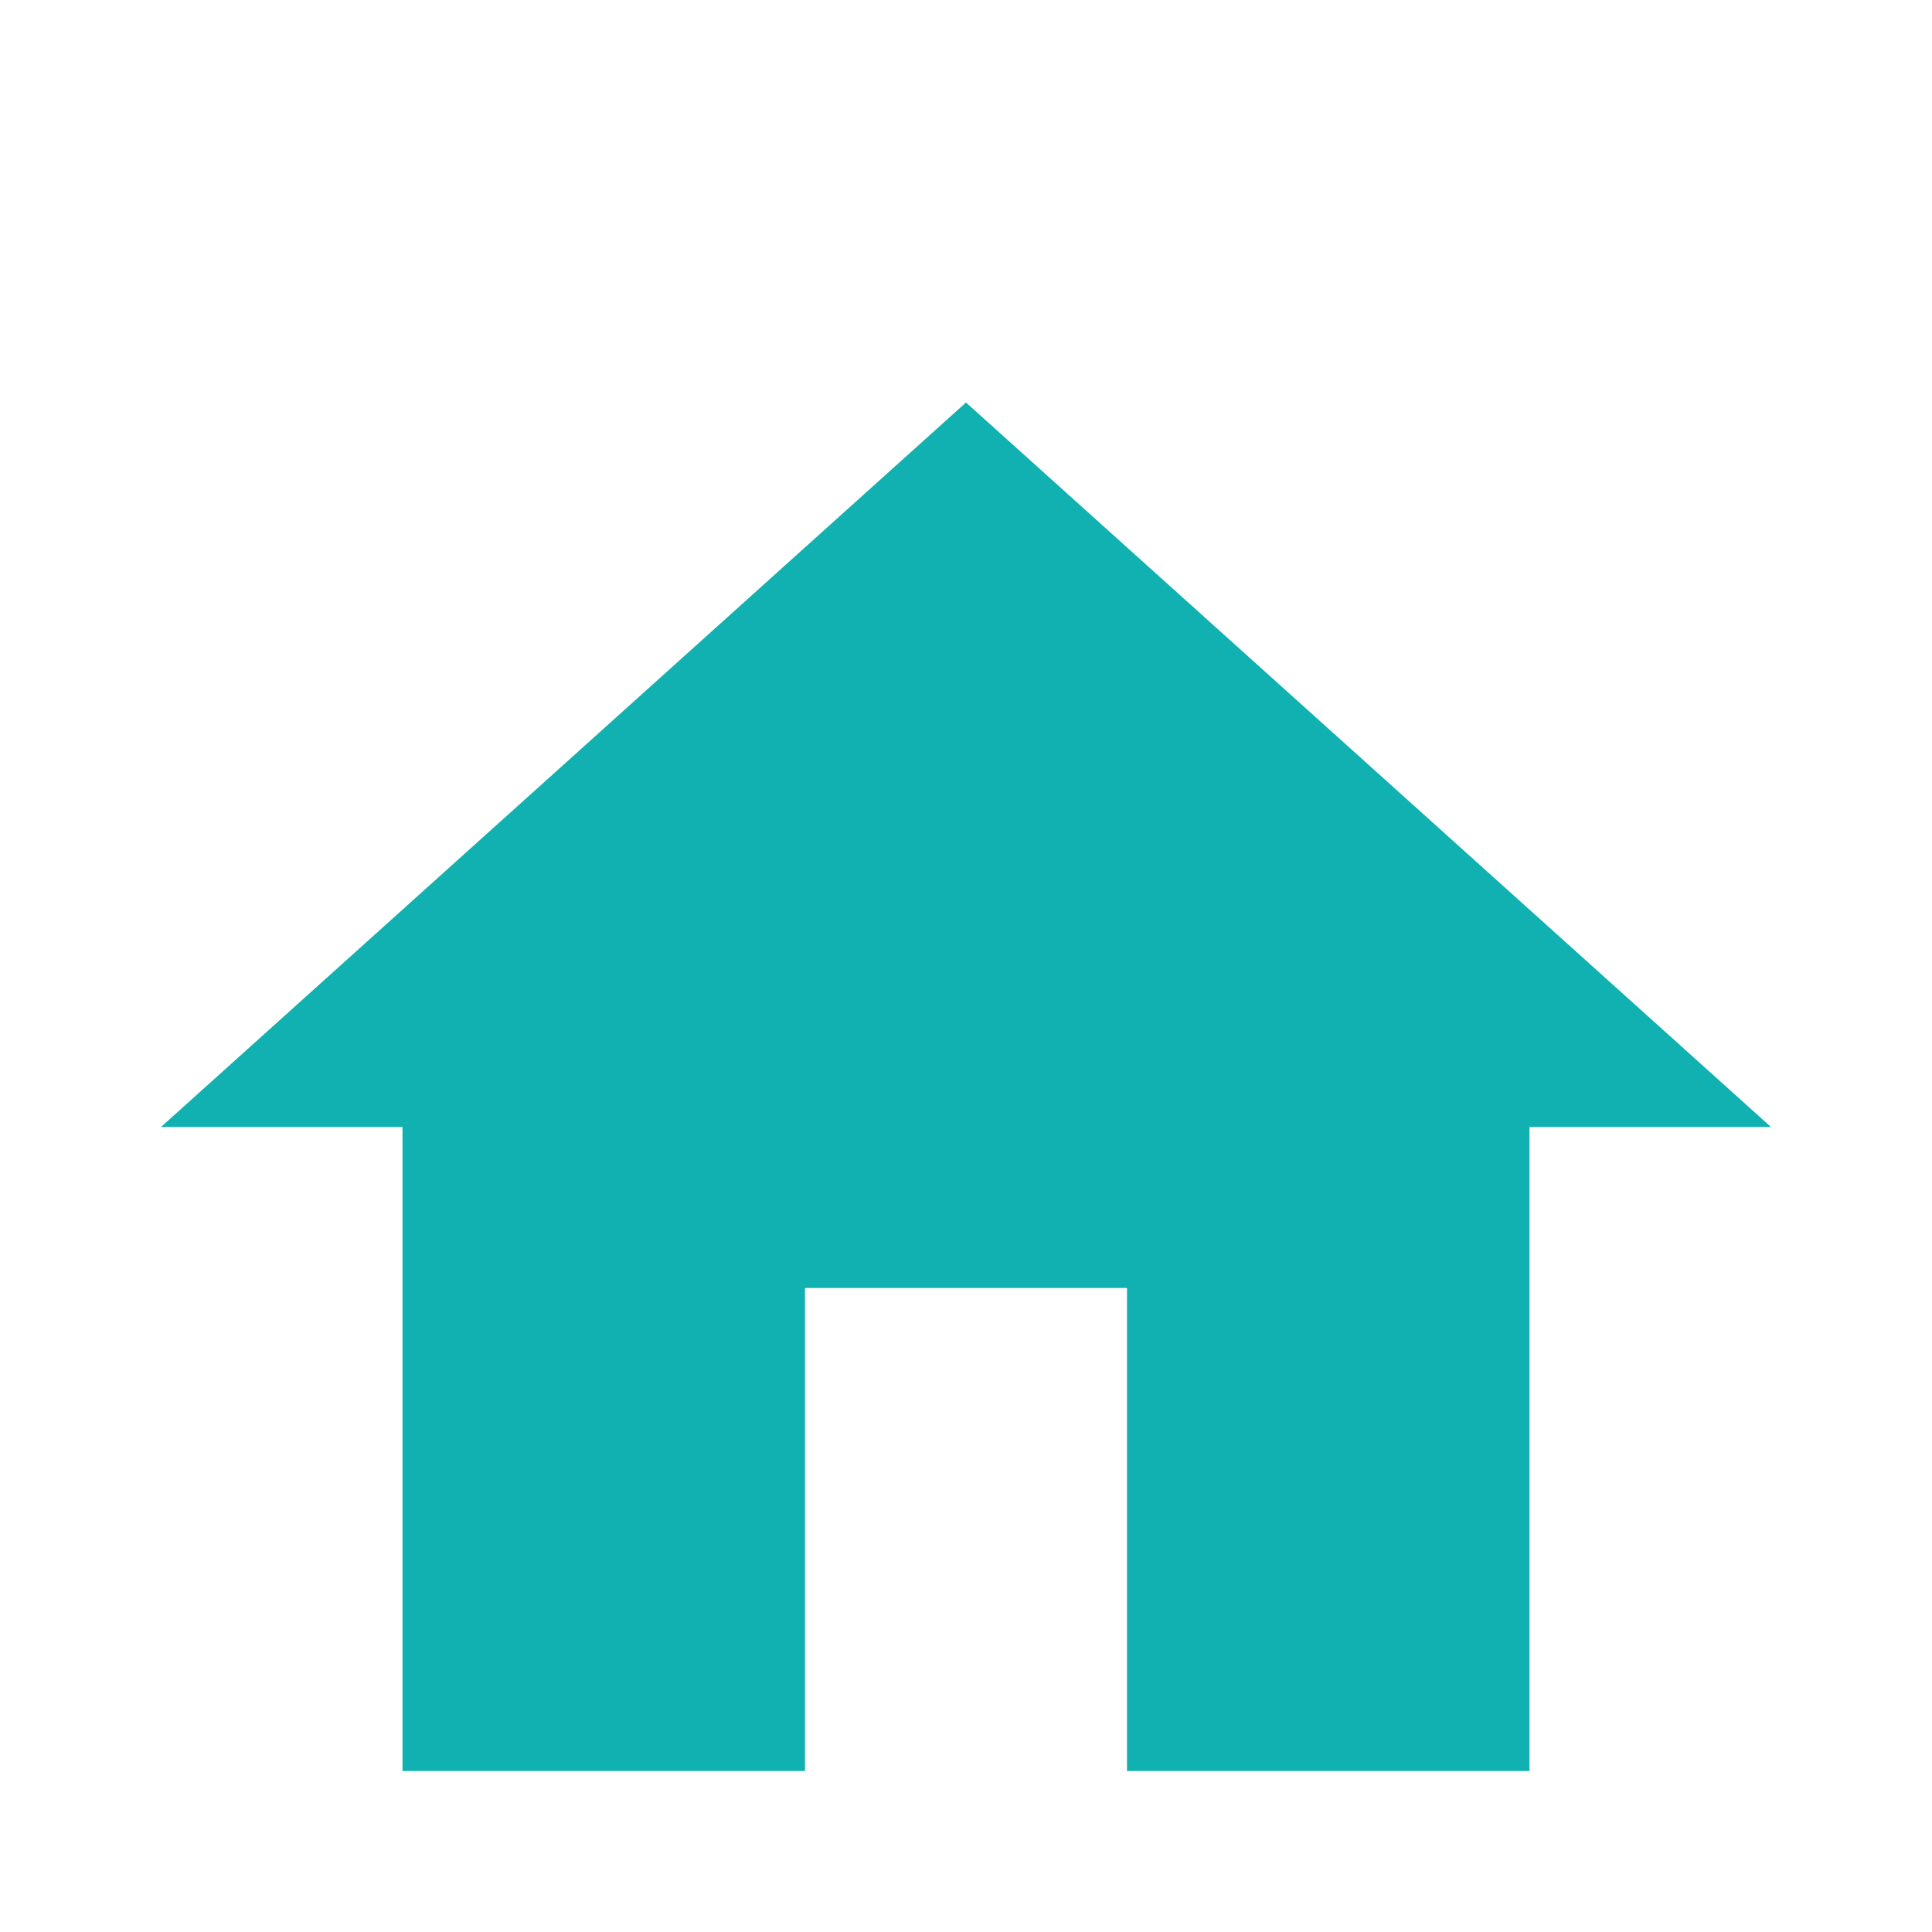
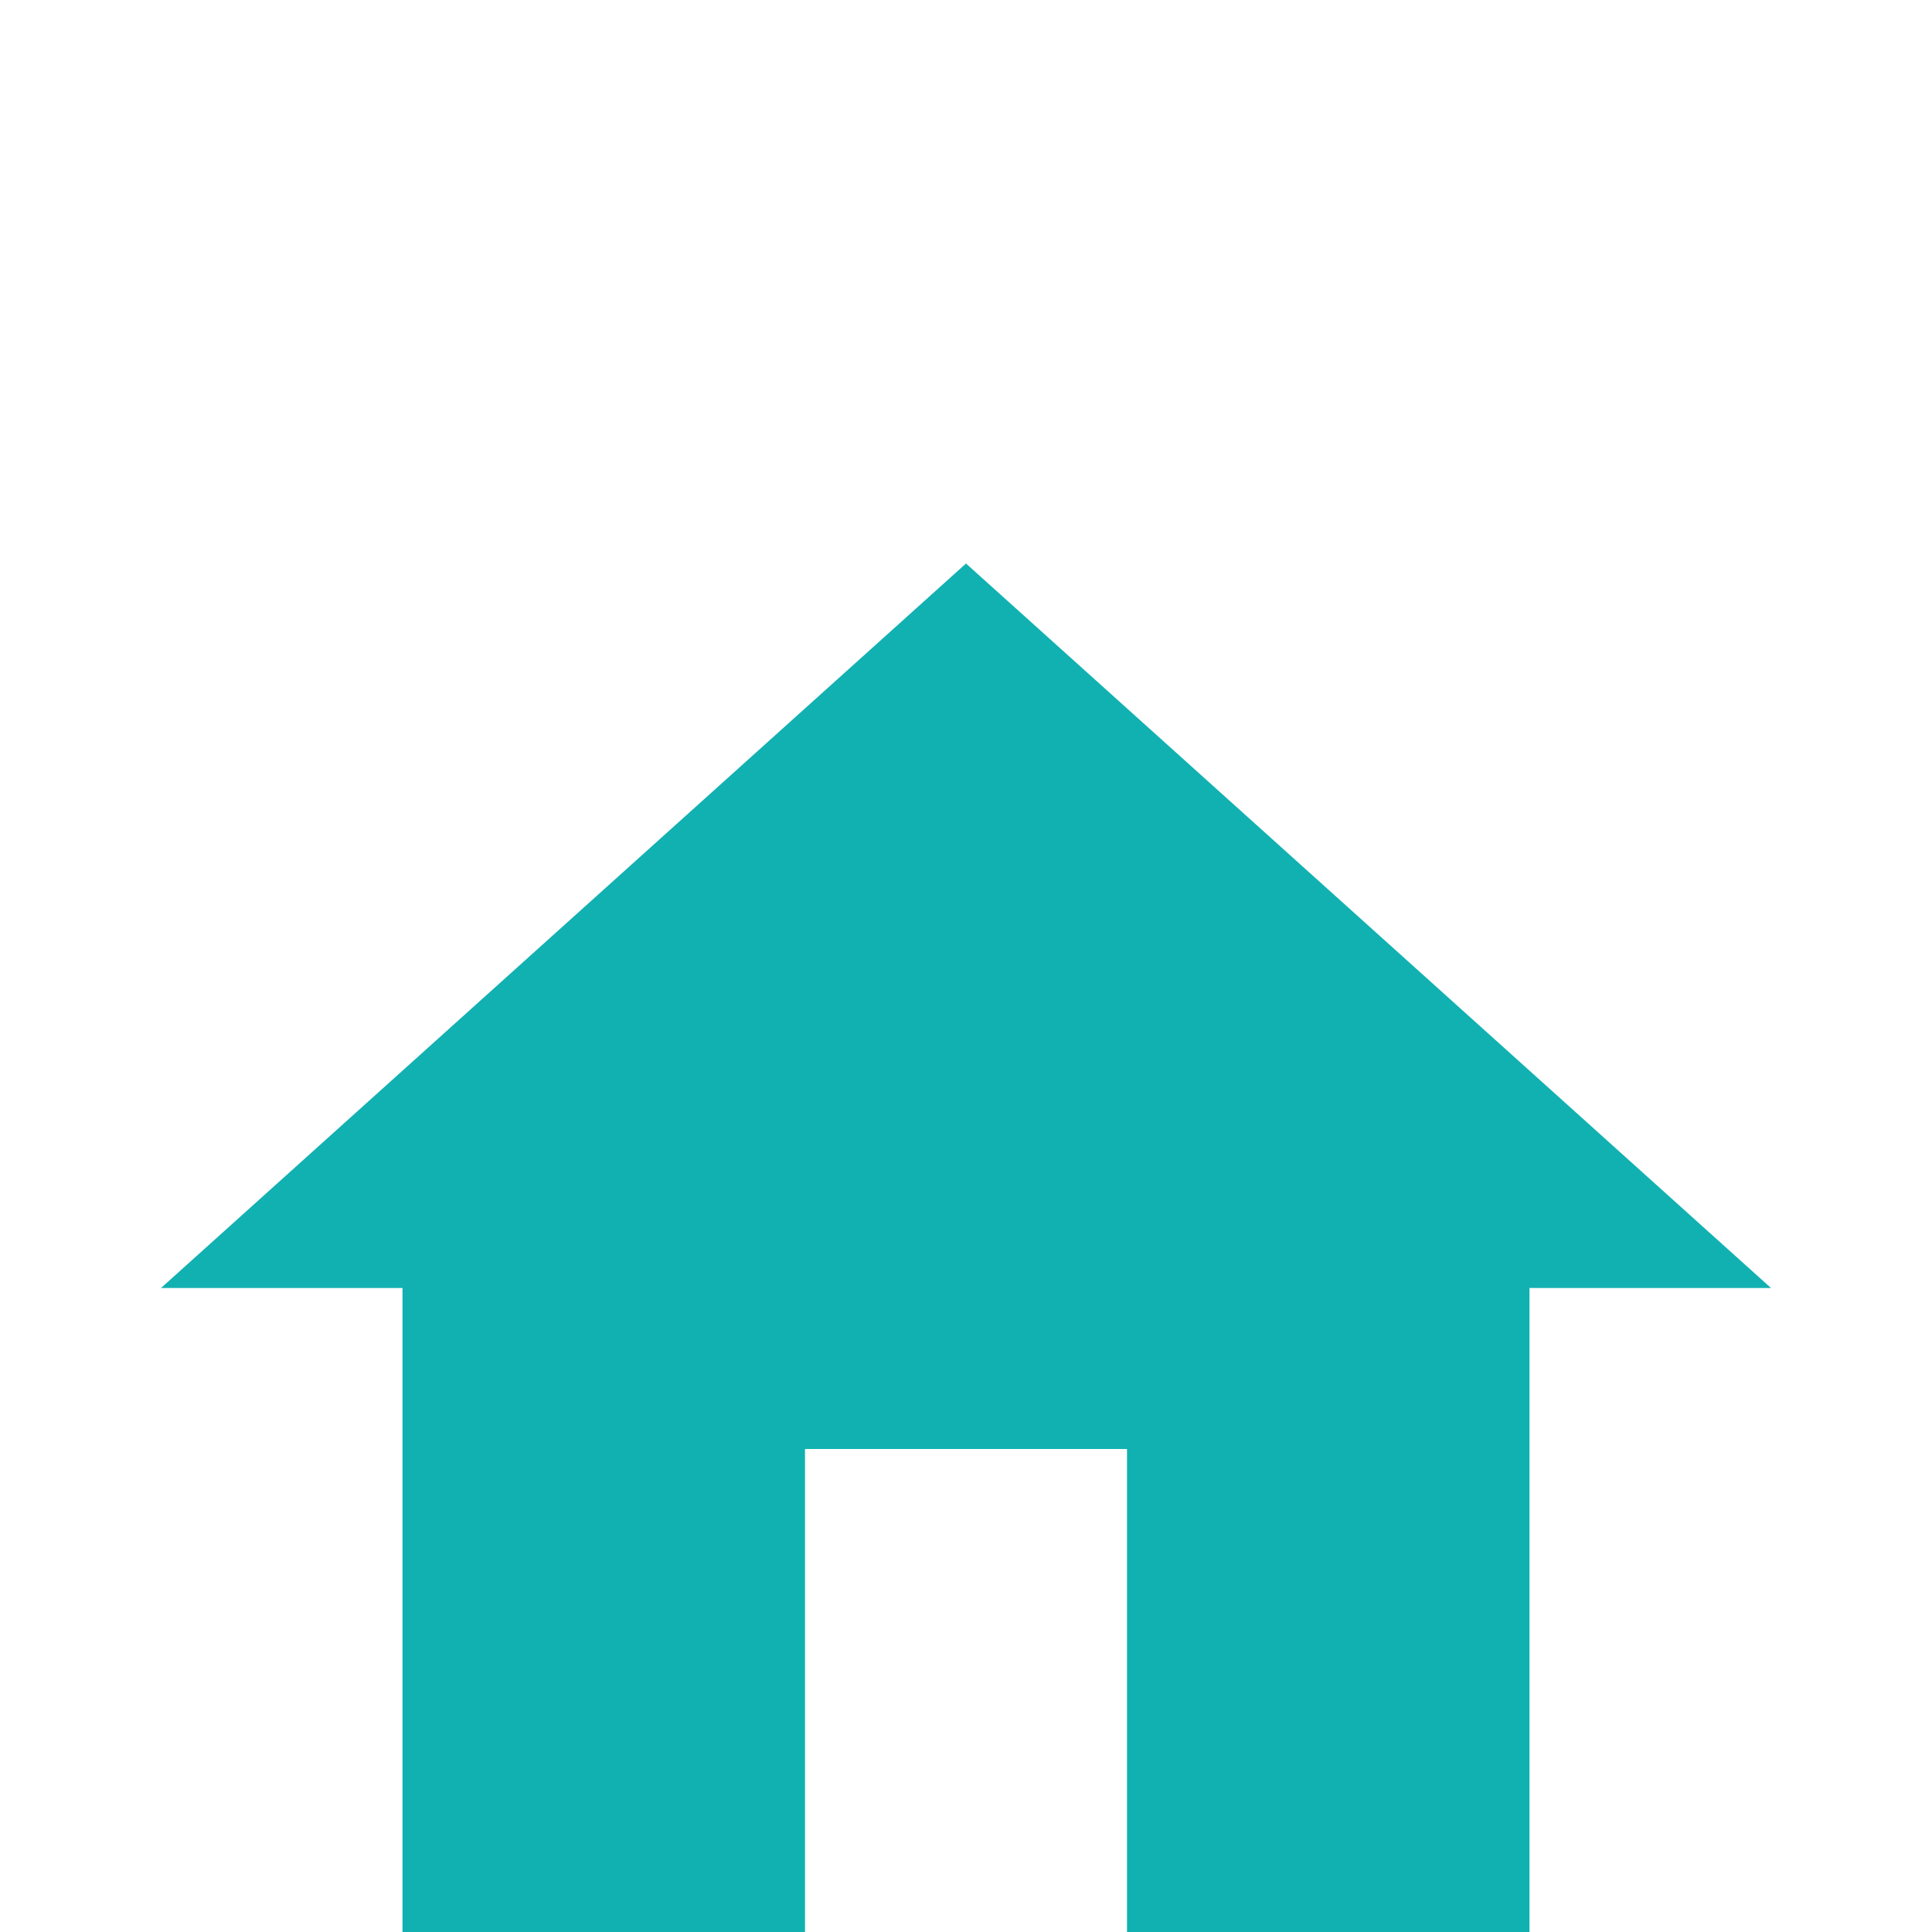
<svg xmlns="http://www.w3.org/2000/svg" width="24" height="24" viewBox="0 0 24 24" version="1.1" id="svg1408">
  <defs id="defs1412" />
-   <path d="m 10,22 v -6 h 4 v 6 h 5 v -8 h 3 L 12,5 2,14 h 3 v 8 z" id="path1404" style="fill:#11b1b1;fill-opacity:1" />
+   <path d="m 10,24 v -6 h 4 v 6 h 5 v -8 h 3 L 12,7 2,16 h 3 v 8 z" id="path1404" style="fill:#11b1b1;fill-opacity:1" />
  <path d="M0 0h24v24H0z" fill="none" id="path1406" />
</svg>
